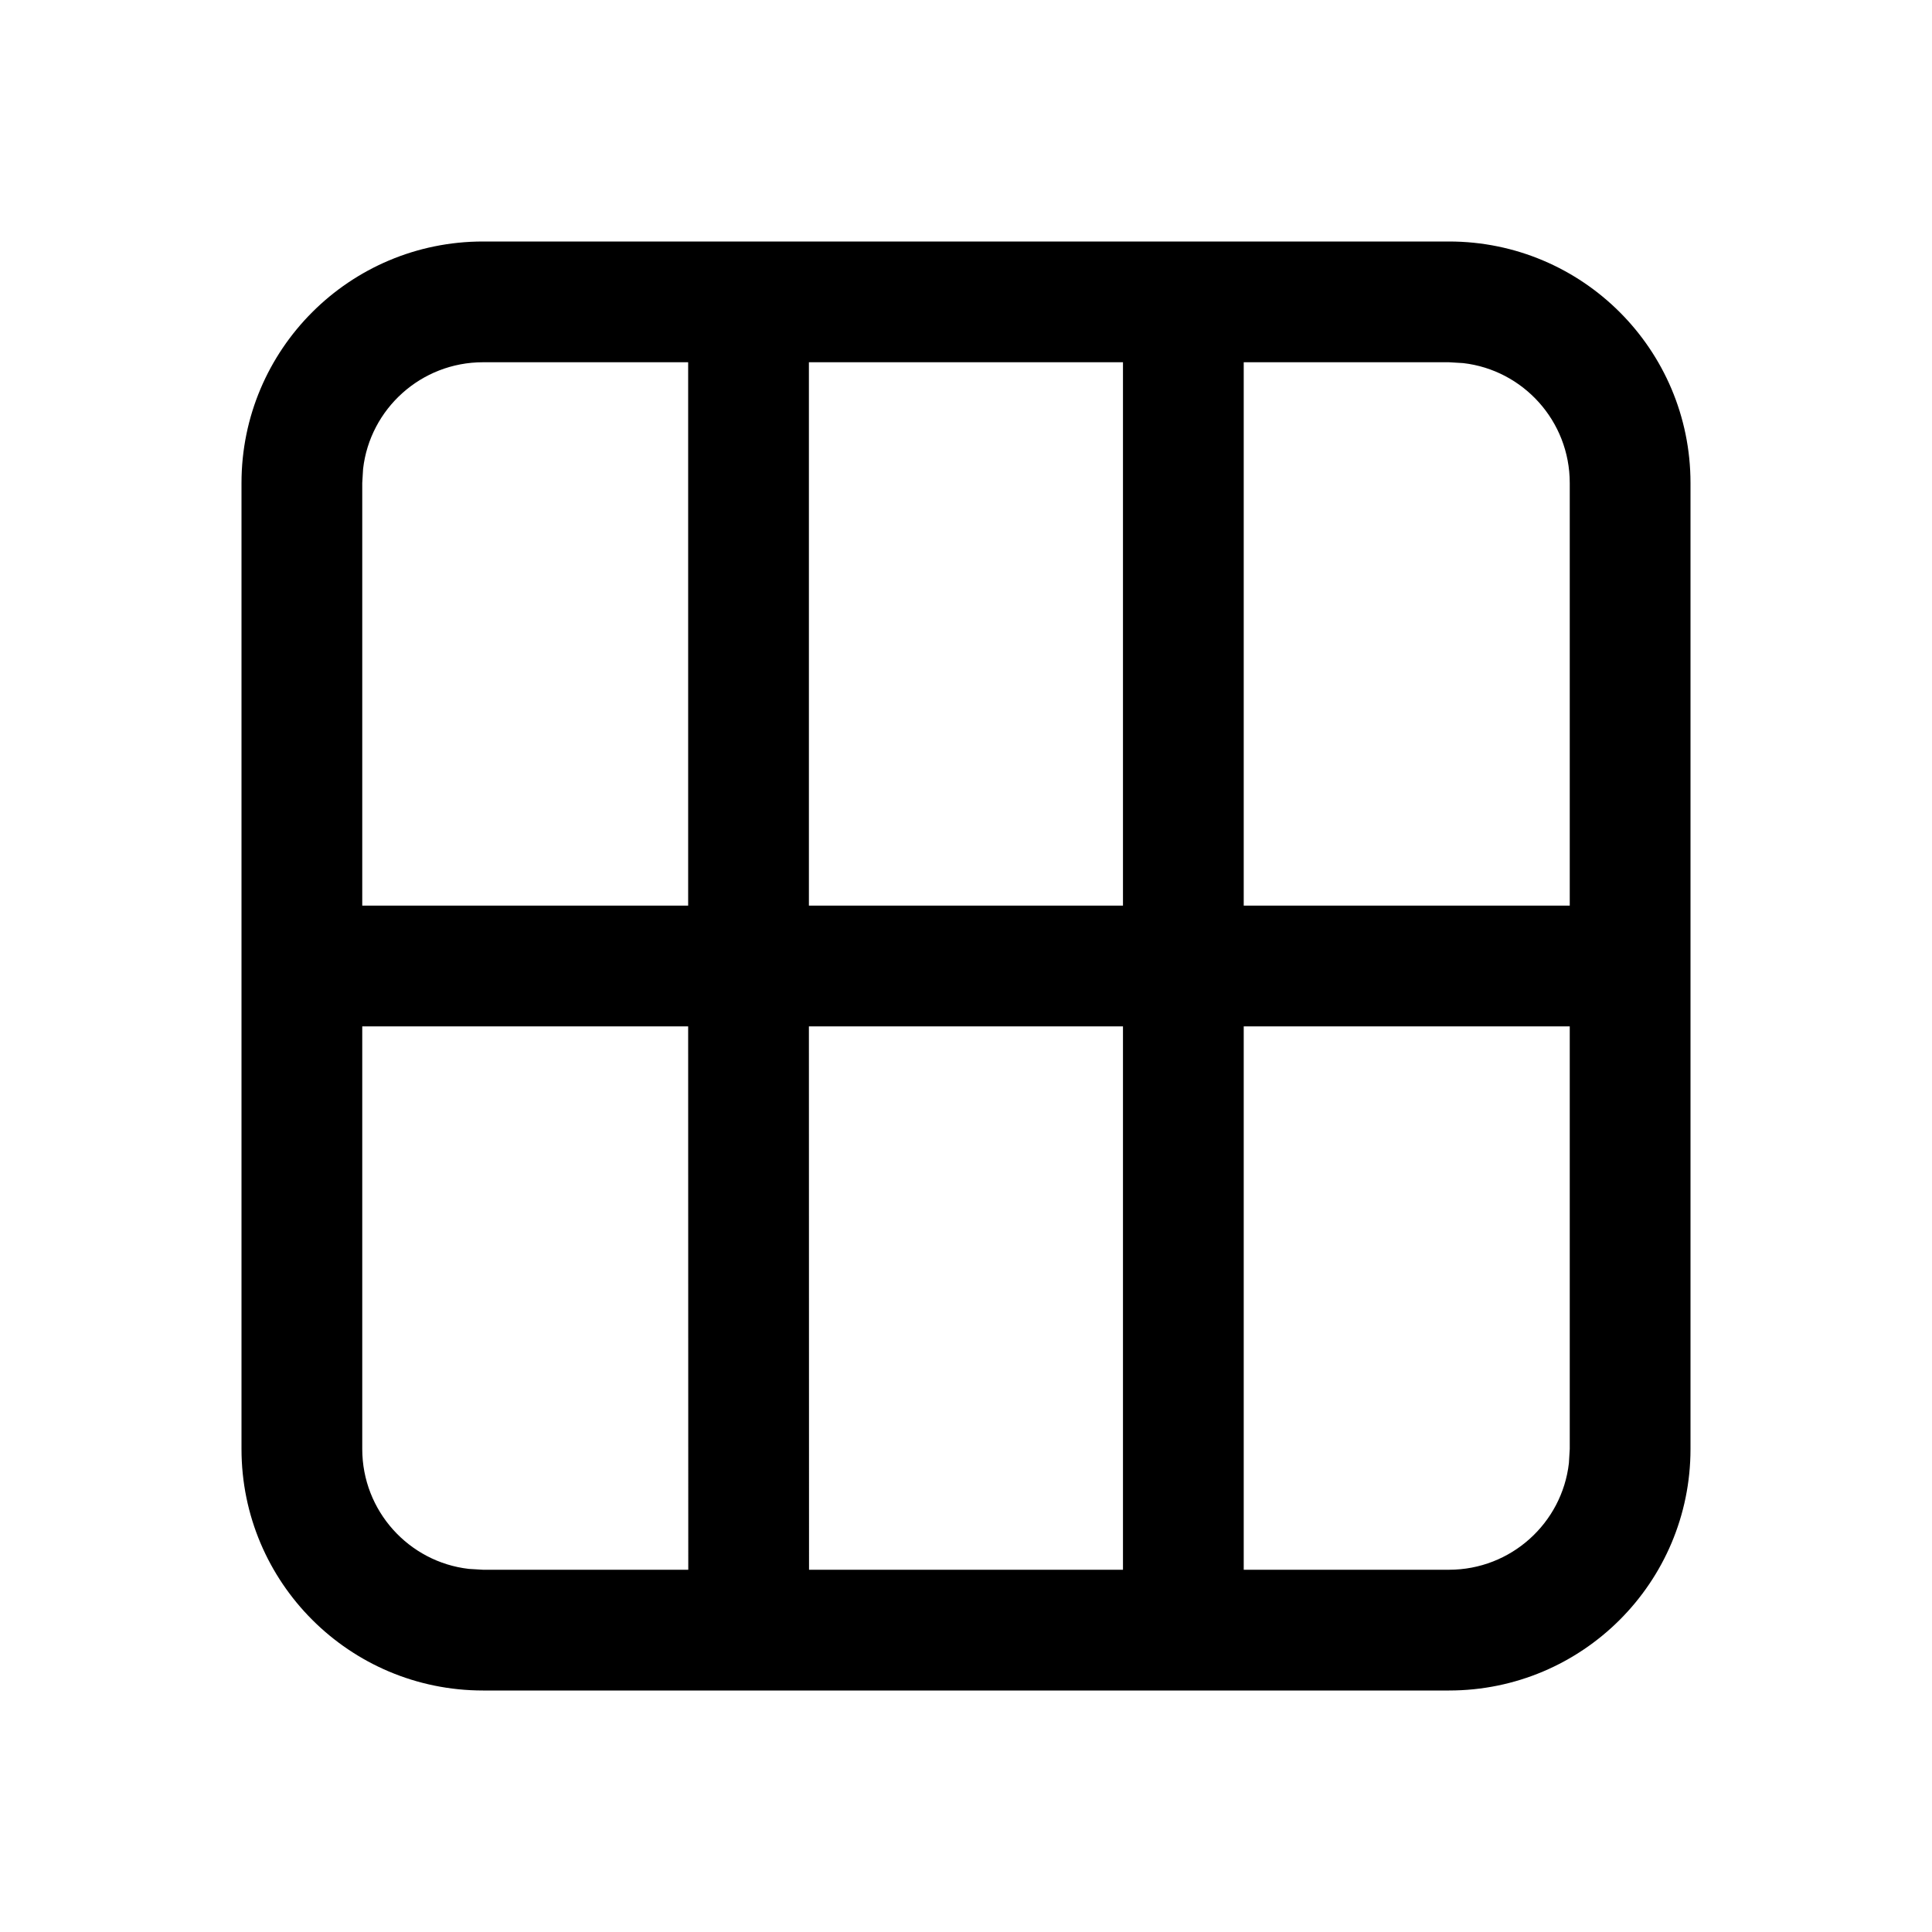
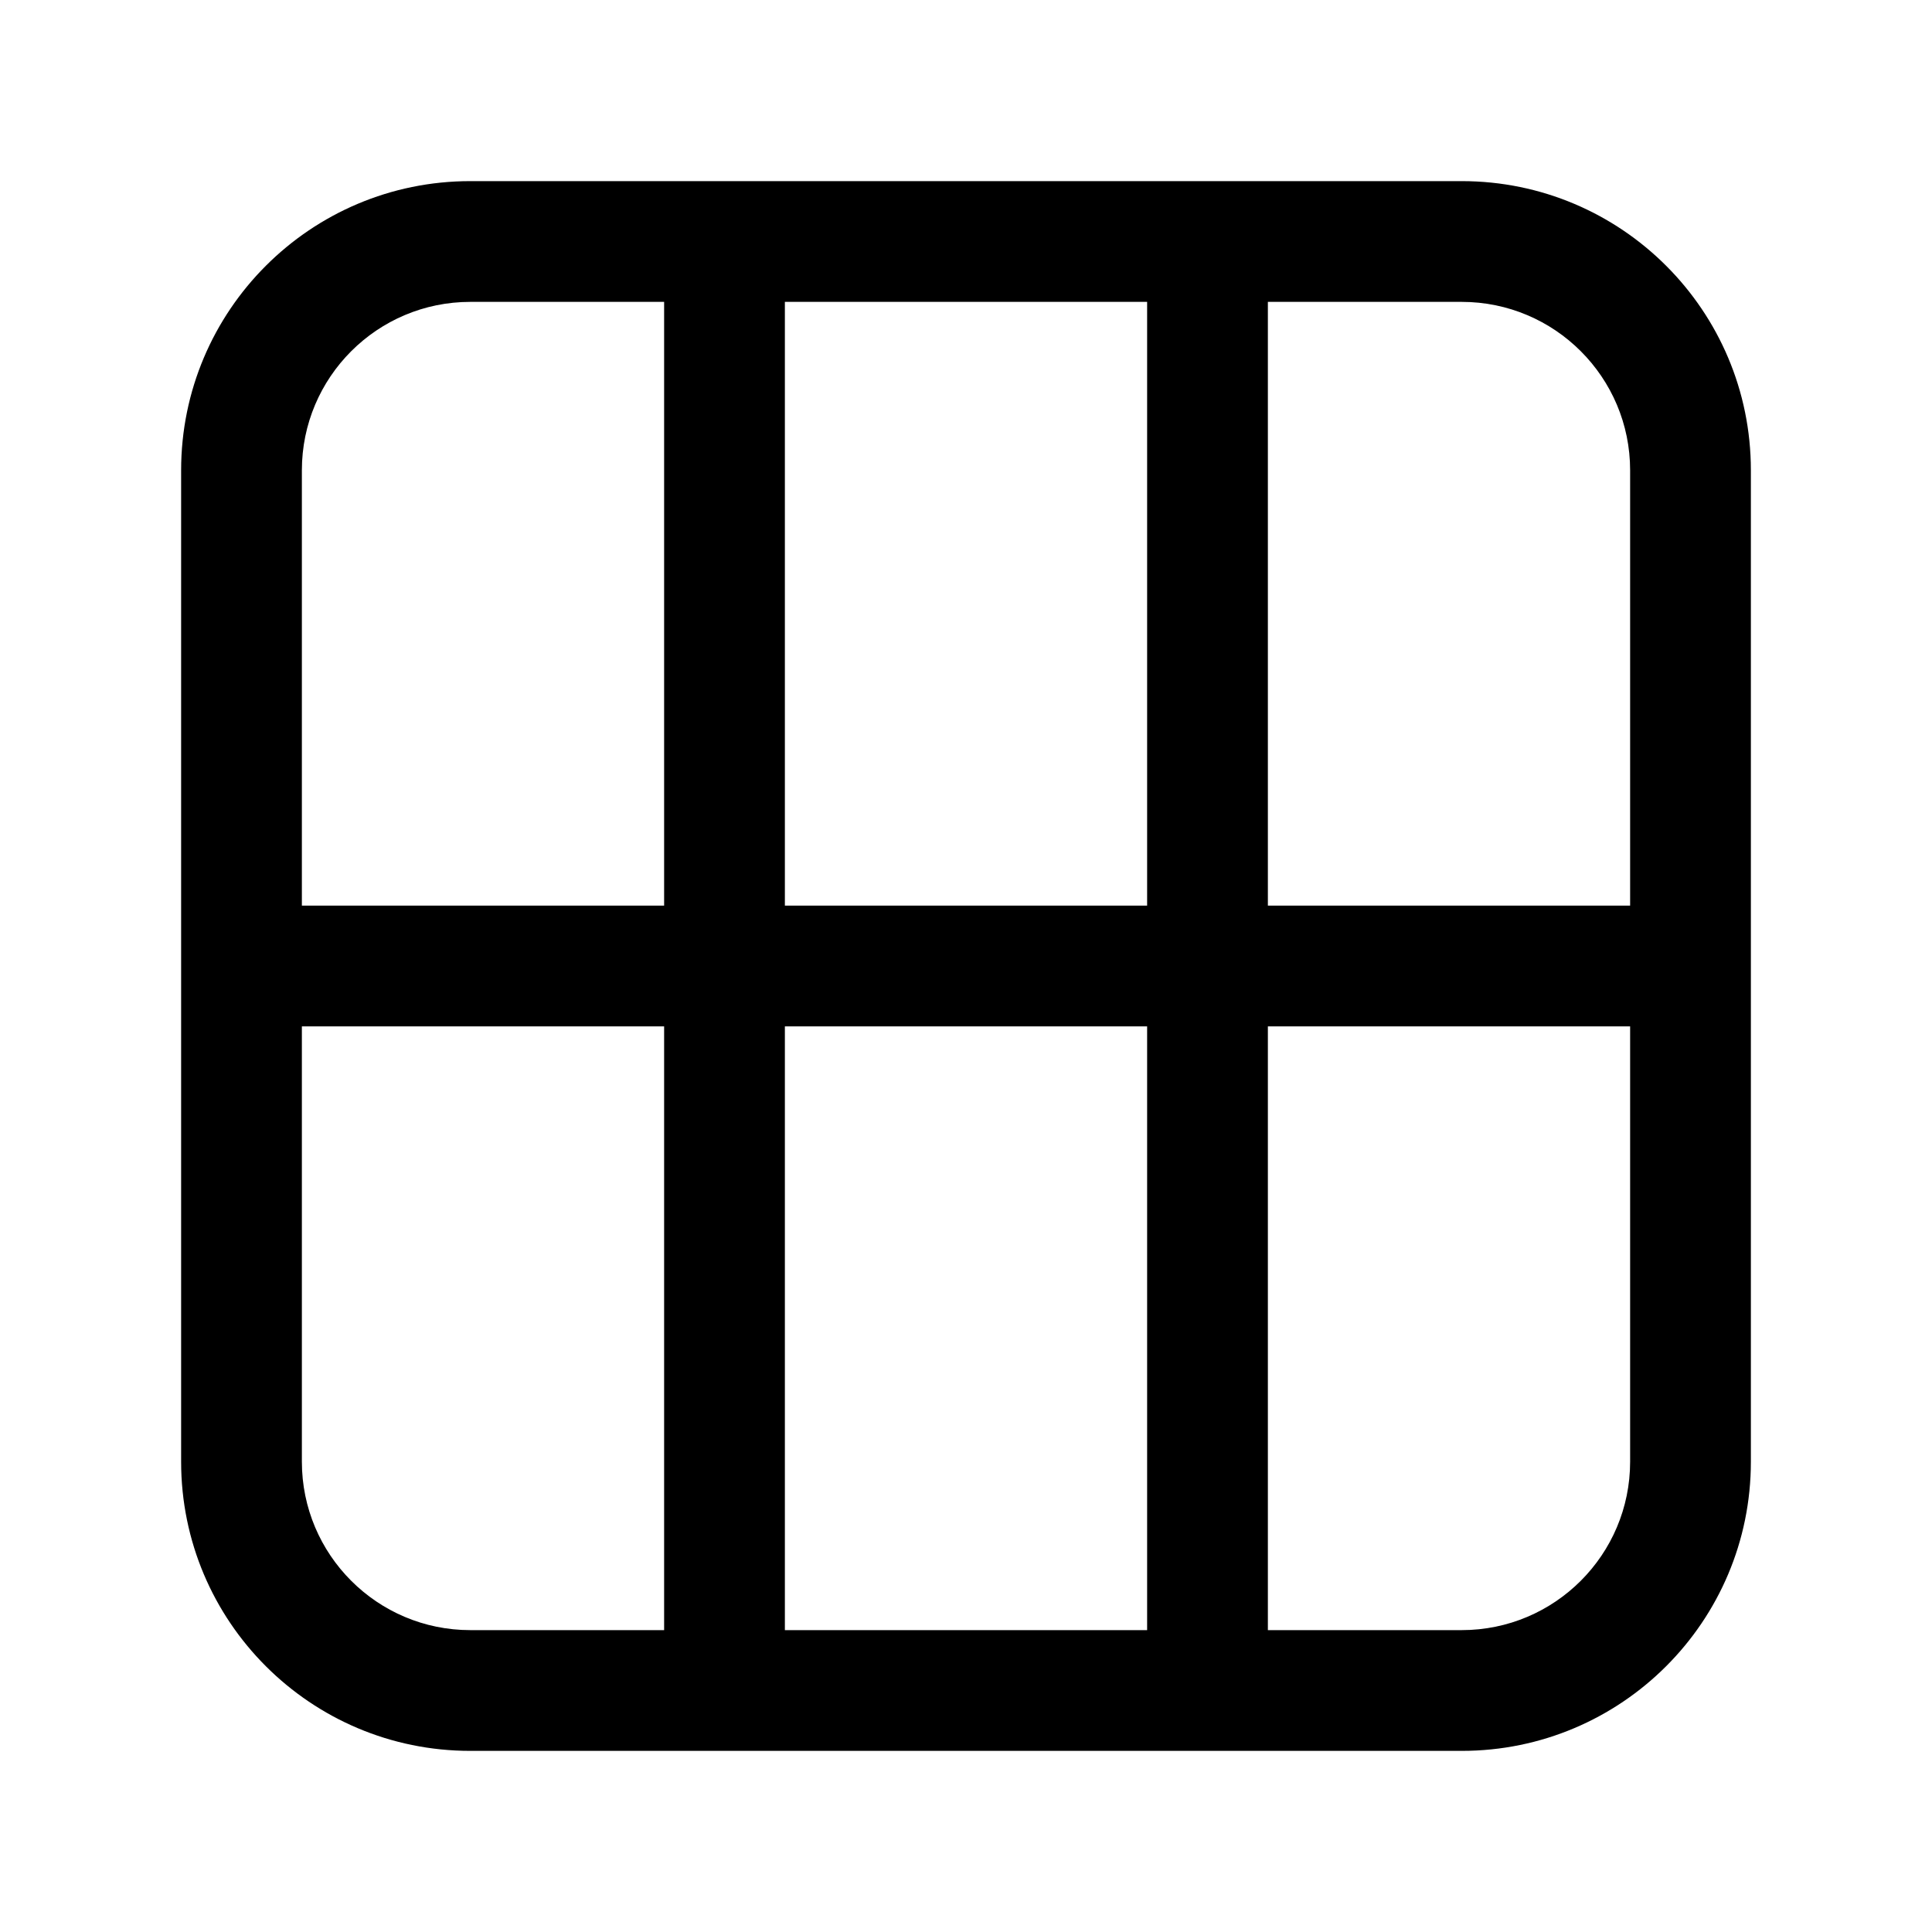
- <svg xmlns="http://www.w3.org/2000/svg" viewBox="0 0 16 16" version="1.1">
-   <g id="月视图">
-     <path d="M12,2 C13.105,2 14,2.895 14,4 L14,12 C14,13.105 13.105,14 12,14 L4,14 C2.895,14 2,13.105 2,12 L2,4 C2,2.895 2.895,2 4,2 L12,2 Z M3,8.5 L3,12 C3,12.513 3.386,12.936 3.883,12.993 L4,13 L5.7,13 L5.699,8.5 L3,8.5 Z M9.3,8.5 L6.699,8.5 L6.7,13 L9.3,13 L9.3,8.5 Z M13,8.5 L10.3,8.5 L10.3,13 L12,13 C12.513,13 12.936,12.614 12.993,12.117 L13,12 L13,8.5 Z M9.3,3 L6.699,3 L6.699,7.5 L9.3,7.5 L9.3,3 Z M12,3 L10.3,3 L10.3,7.5 L13,7.5 L13,4 C13,3.487 12.614,3.064 12.117,3.007 L12,3 Z M3,7.5 L5.699,7.5 L5.699,3 L4,3 C3.487,3 3.064,3.386 3.007,3.883 L3,4 L3,7.5 Z" />
-   </g>
+ <svg xmlns="http://www.w3.org/2000/svg" viewBox="0 0 24 24">
+   <defs />
+   <g opacity="0" />
+   <path id="矢量 87" d="M18.158 2.25L5.842 2.25C3.858 2.25 2.25 3.858 2.25 5.842L2.25 18.158C2.25 20.142 3.858 21.75 5.842 21.75L18.158 21.75C20.142 21.75 21.75 20.142 21.75 18.158L21.75 5.842C21.75 3.858 20.142 2.25 18.158 2.25ZM8.25 3.75L5.842 3.75C4.687 3.75 3.75 4.687 3.75 5.842L3.75 11.25L8.25 11.25L8.25 3.75ZM8.25 12.75L3.75 12.75L3.75 18.158C3.75 19.313 4.687 20.25 5.842 20.25L8.25 20.25L8.25 12.75ZM9.75 12.75L14.25 12.75L14.25 20.25L9.75 20.25L9.75 12.75ZM14.25 11.25L9.75 11.25L9.75 3.75L14.25 3.75L14.25 11.25ZM15.75 12.75L15.75 20.25L18.158 20.25C19.313 20.25 20.25 19.313 20.25 18.158L20.25 12.75L15.75 12.75ZM20.25 11.25L15.75 11.25L15.75 3.75L18.158 3.75C19.313 3.75 20.25 4.687 20.25 5.842L20.25 11.25Z" fill-rule="evenodd" />
</svg>
